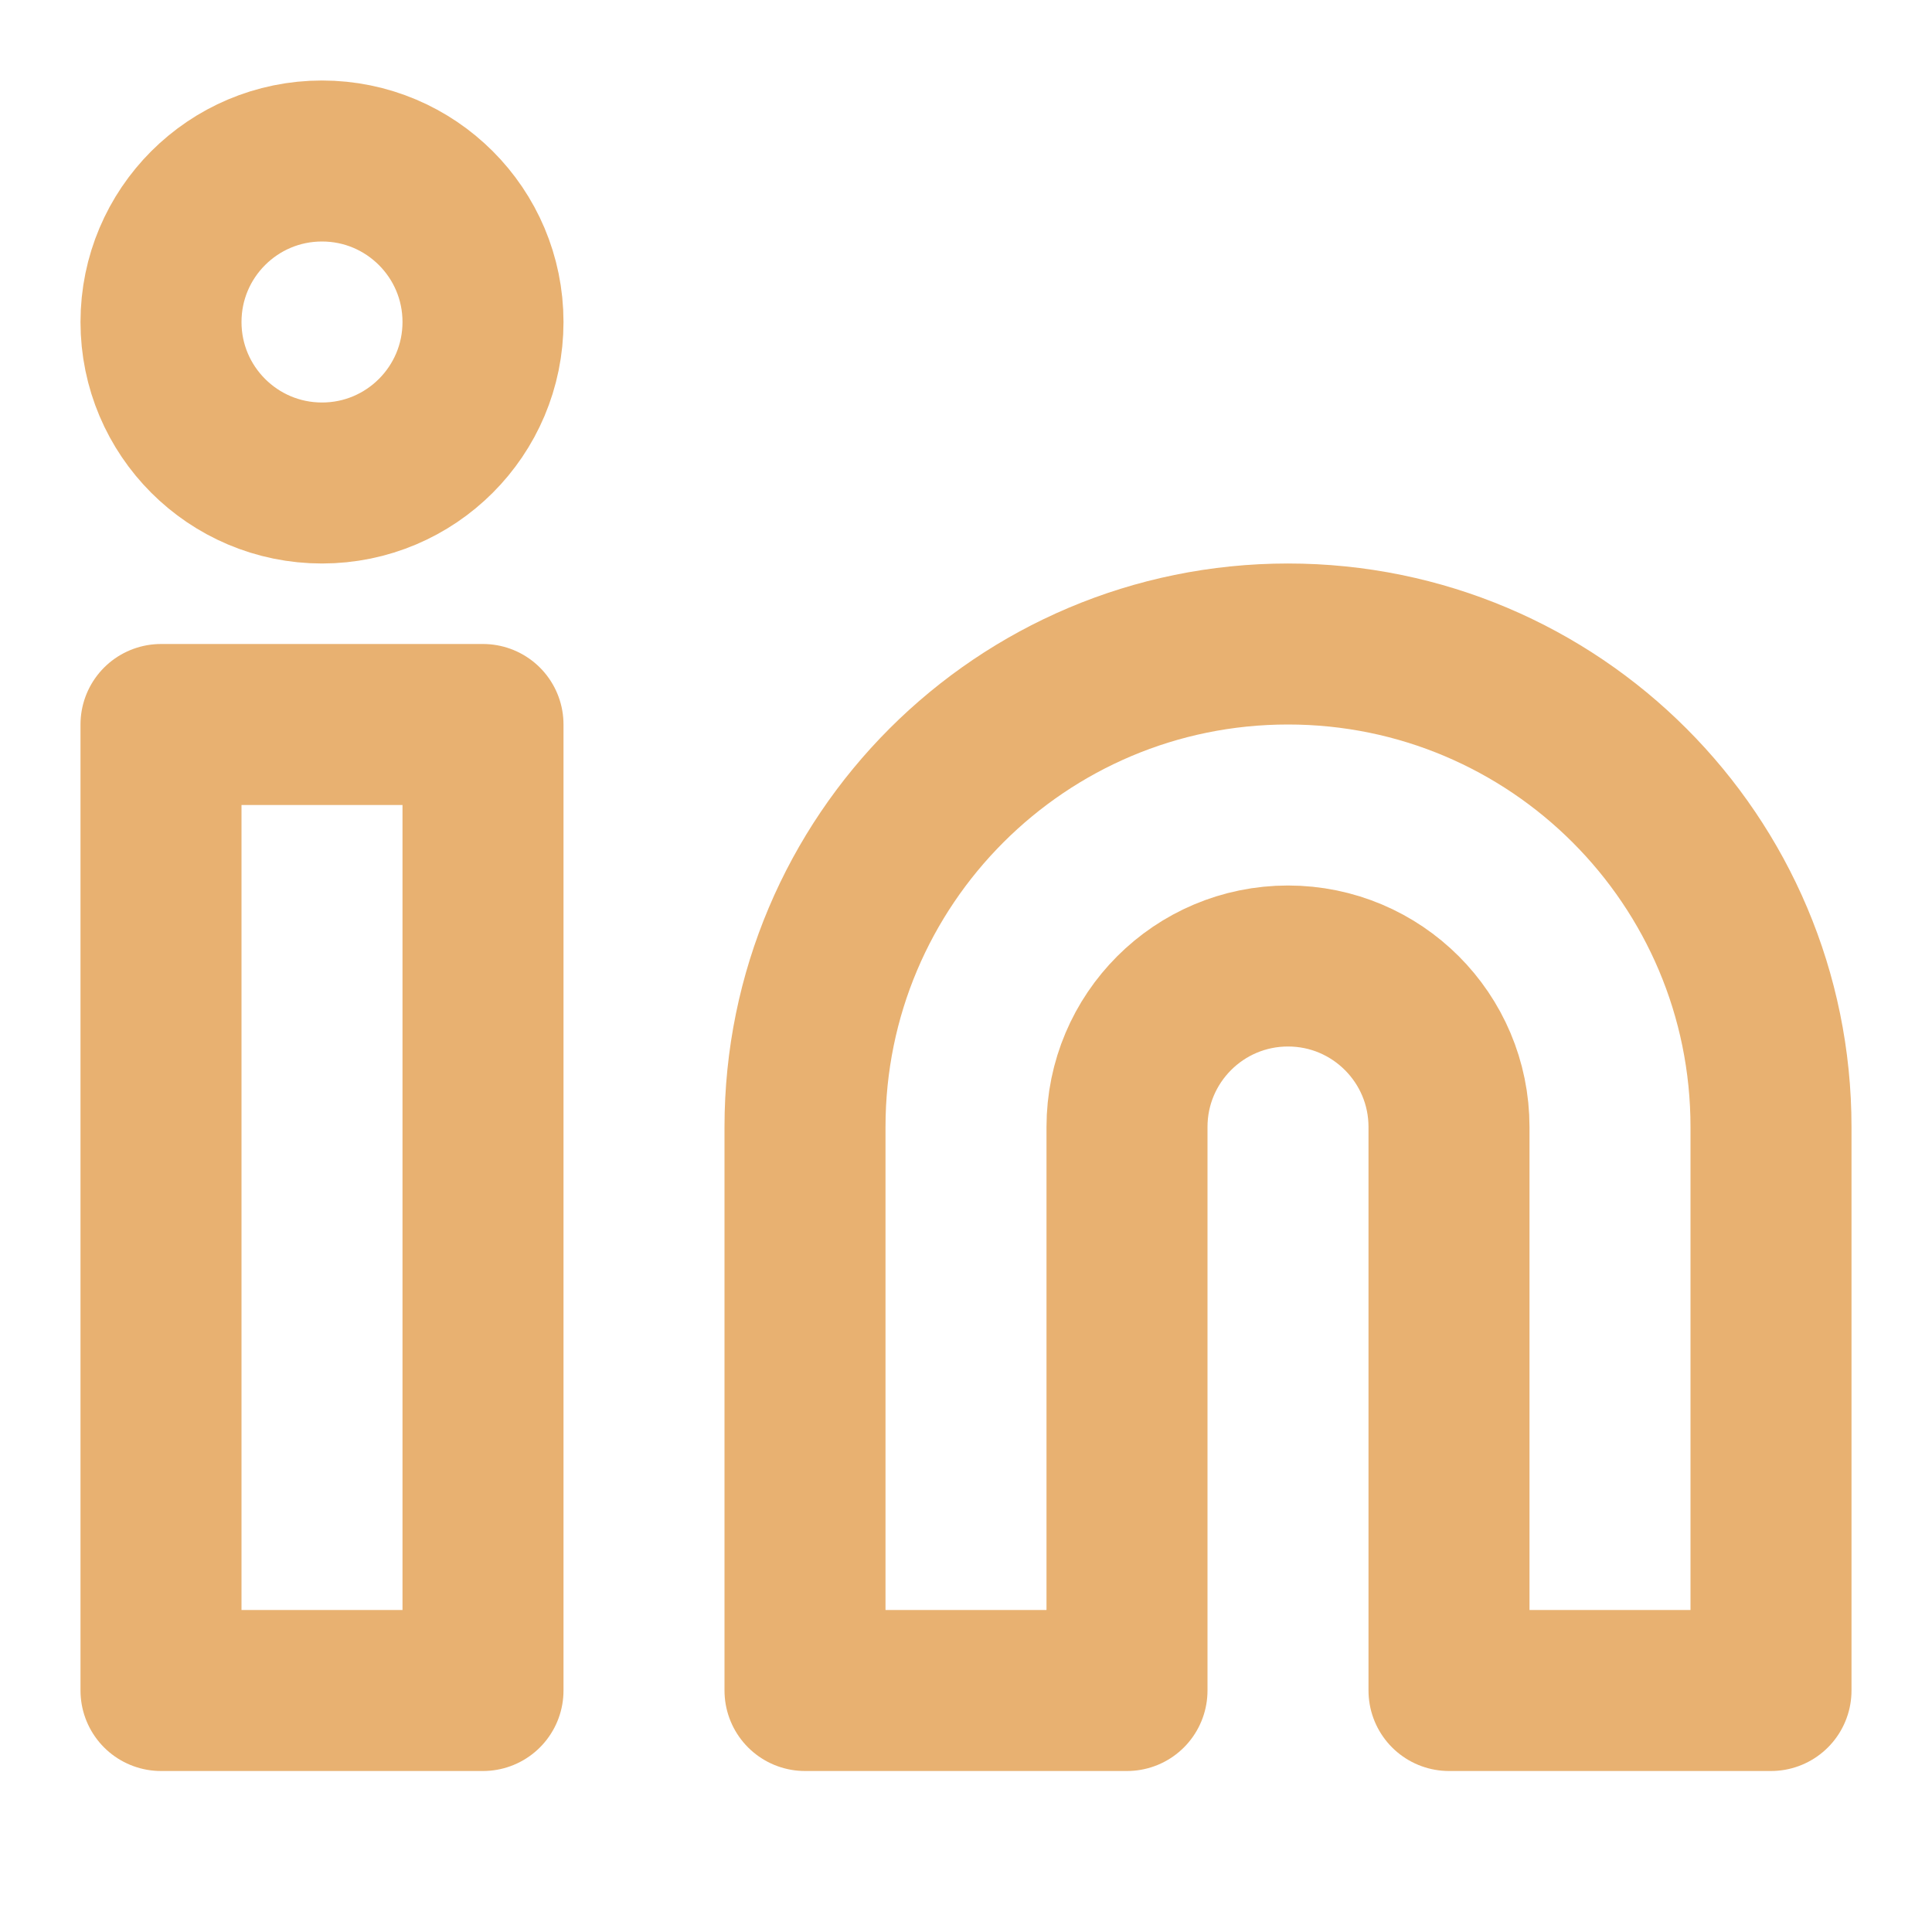
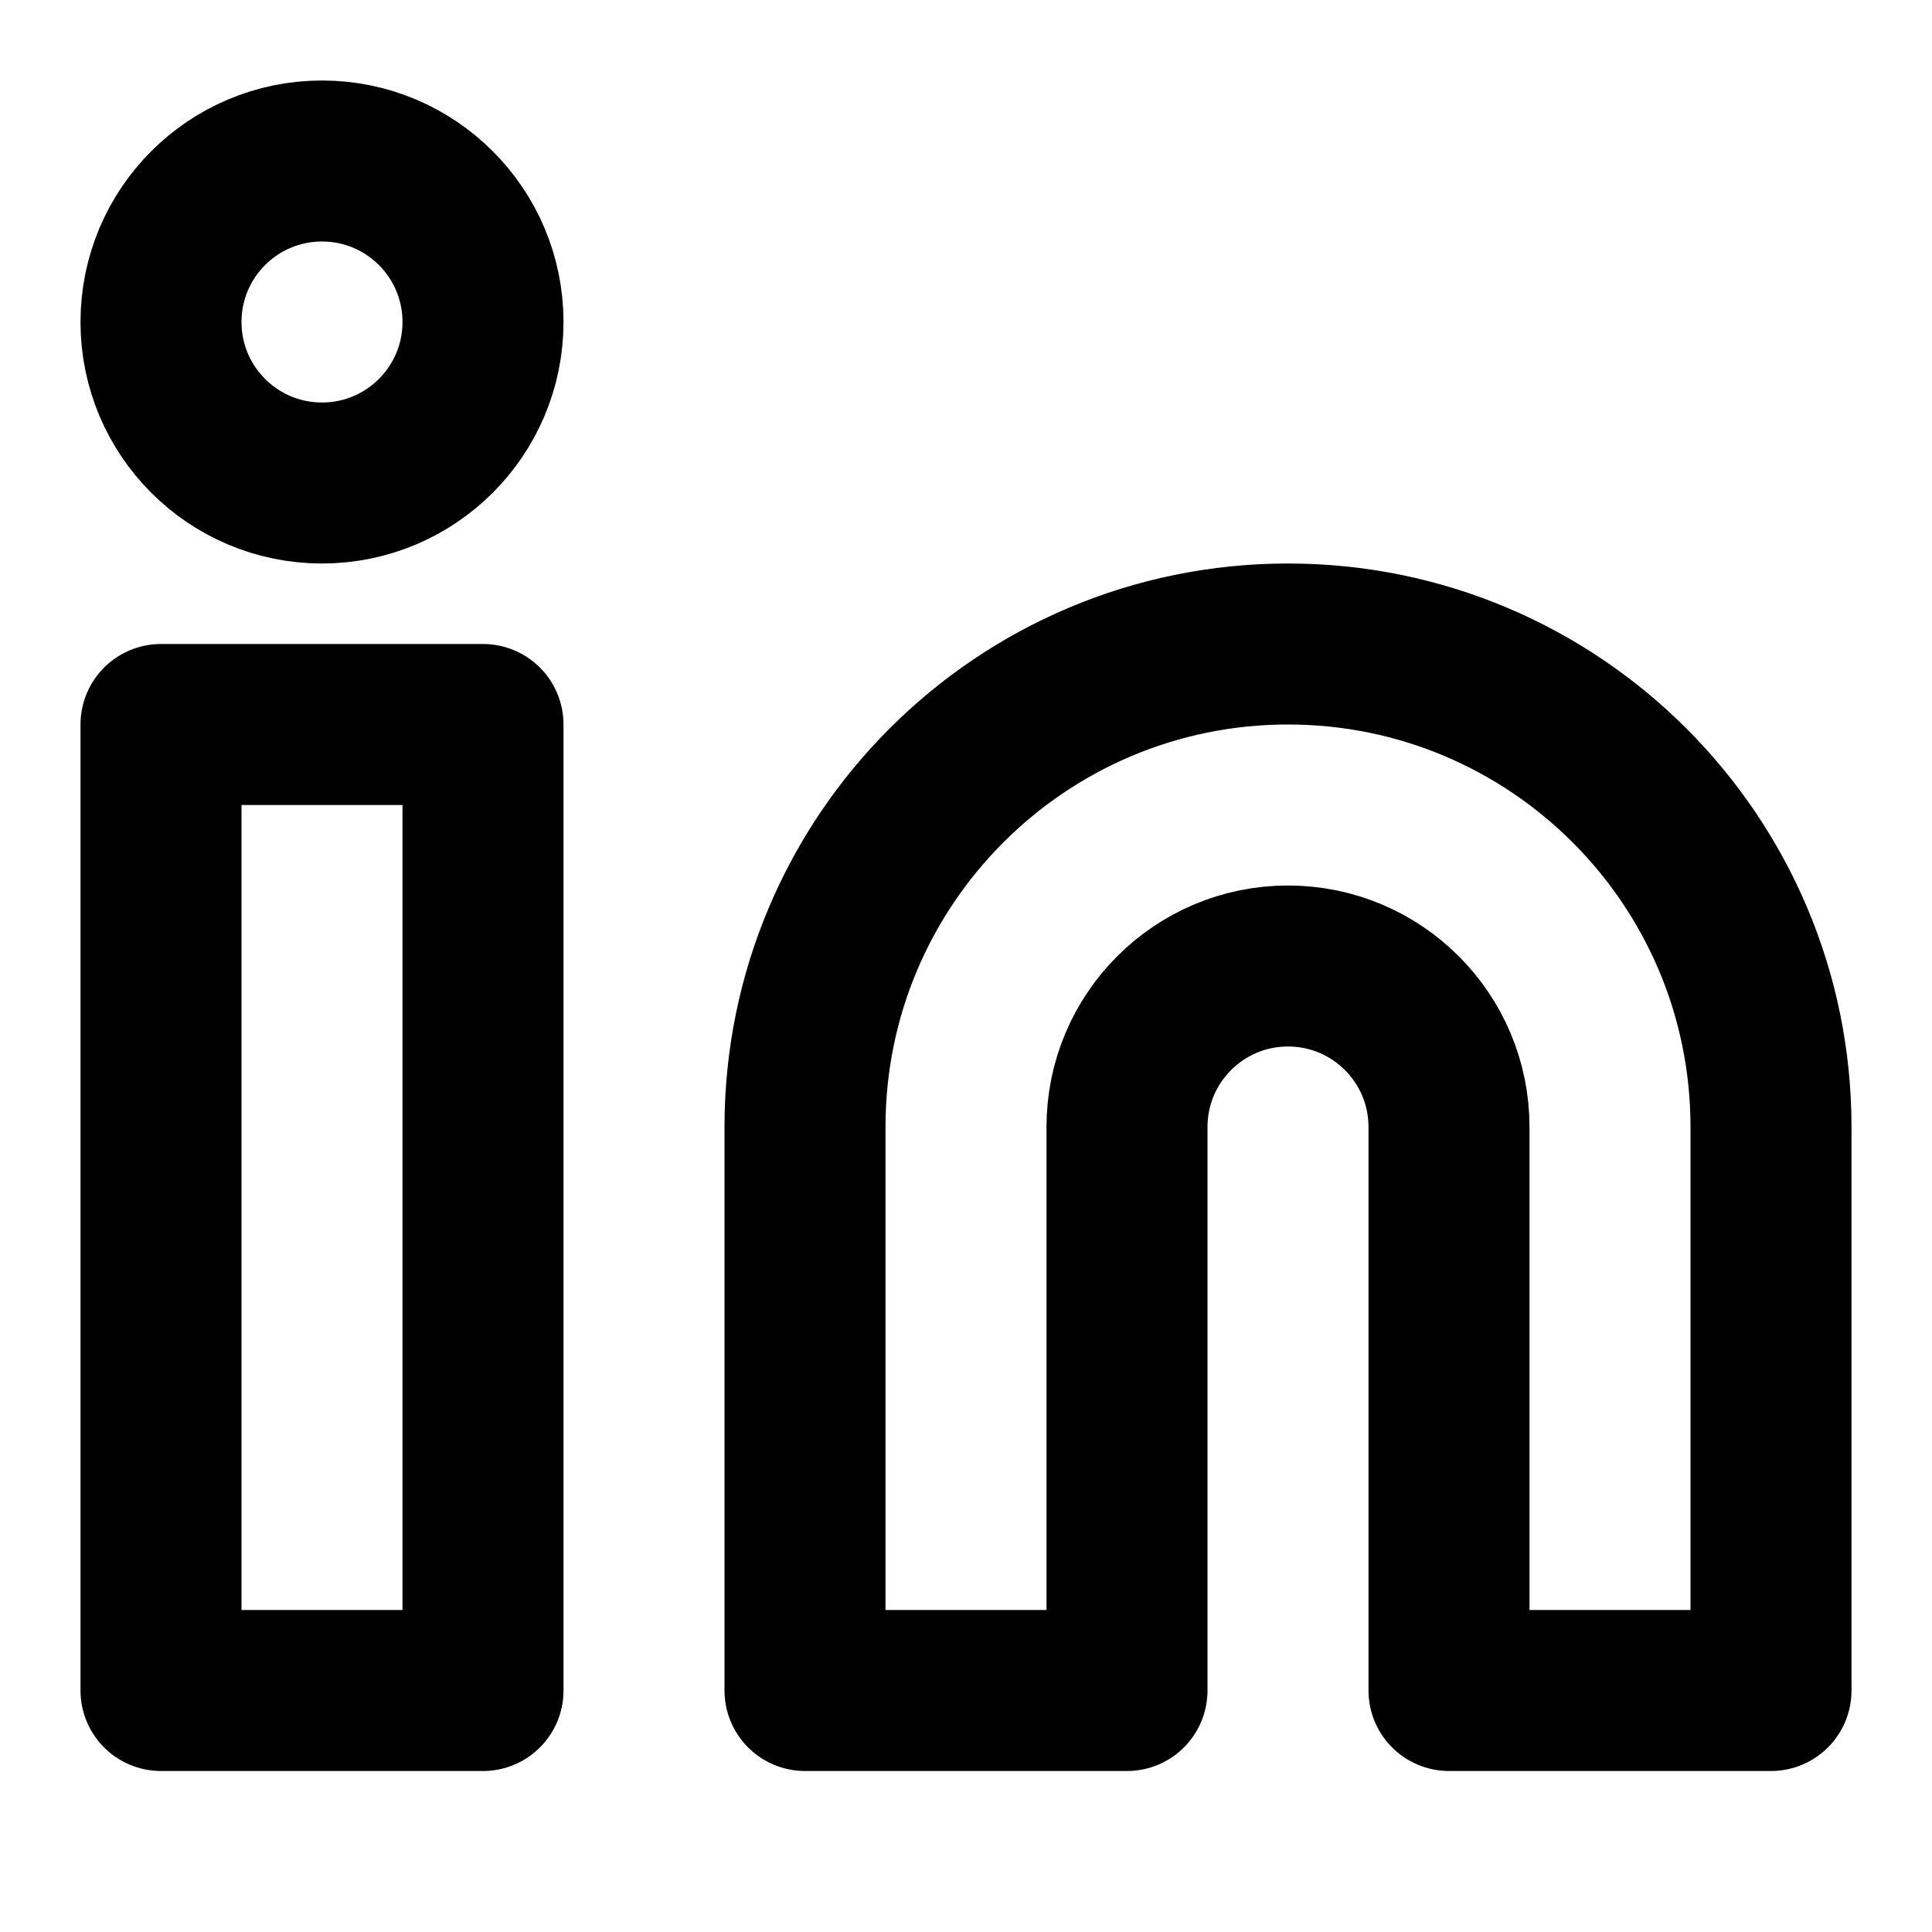
- <svg xmlns="http://www.w3.org/2000/svg" role="img" viewBox="0 0 24 24" fill="none" stroke="rgb(232, 177, 113)" stroke-width="2" stroke-linecap="round" stroke-linejoin="round" class="feather feather-linkedin">
+ <svg xmlns="http://www.w3.org/2000/svg" role="img" viewBox="0 0 24 24" fill="none" stroke="CurrentColor" stroke-width="2" stroke-linecap="round" stroke-linejoin="round" class="social-icon">
  <path d="M16 8a6 6 0 0 1 6 6v7h-4v-7a2 2 0 0 0-2-2 2 2 0 0 0-2 2v7h-4v-7a6 6 0 0 1 6-6z" />
  <rect x="2" y="9" width="4" height="12" />
  <circle cx="4" cy="4" r="2" />
</svg>
